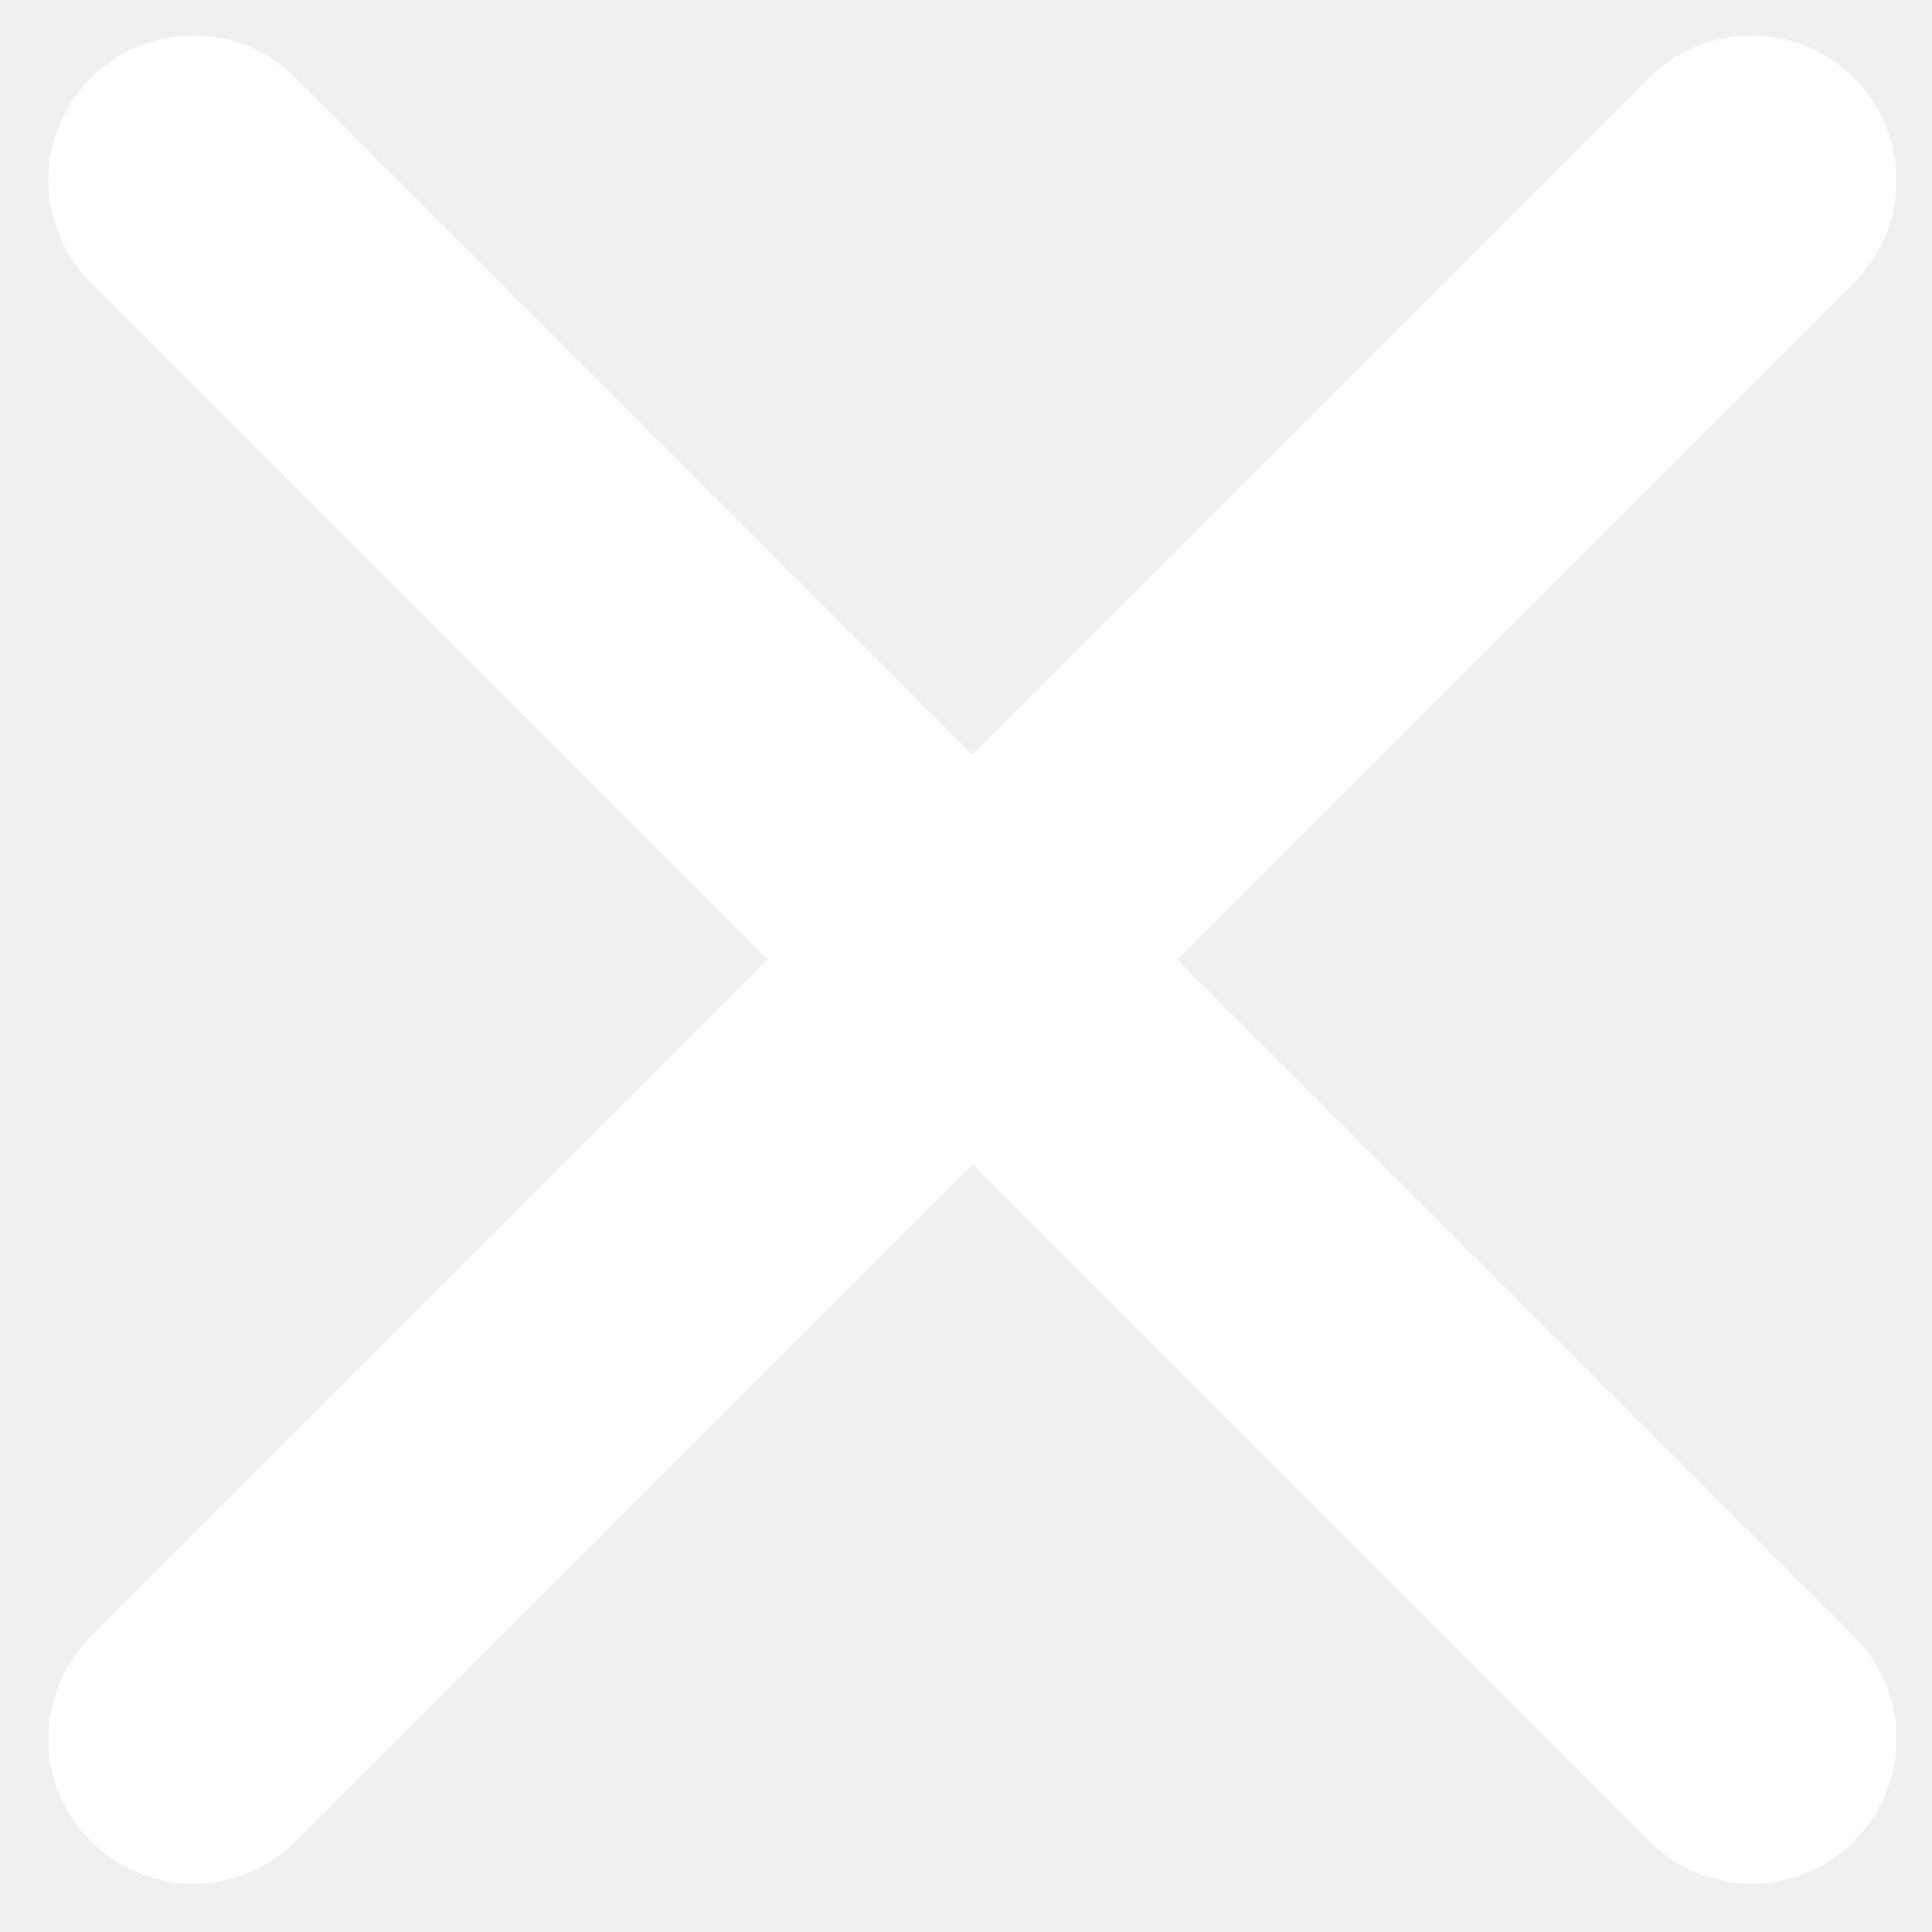
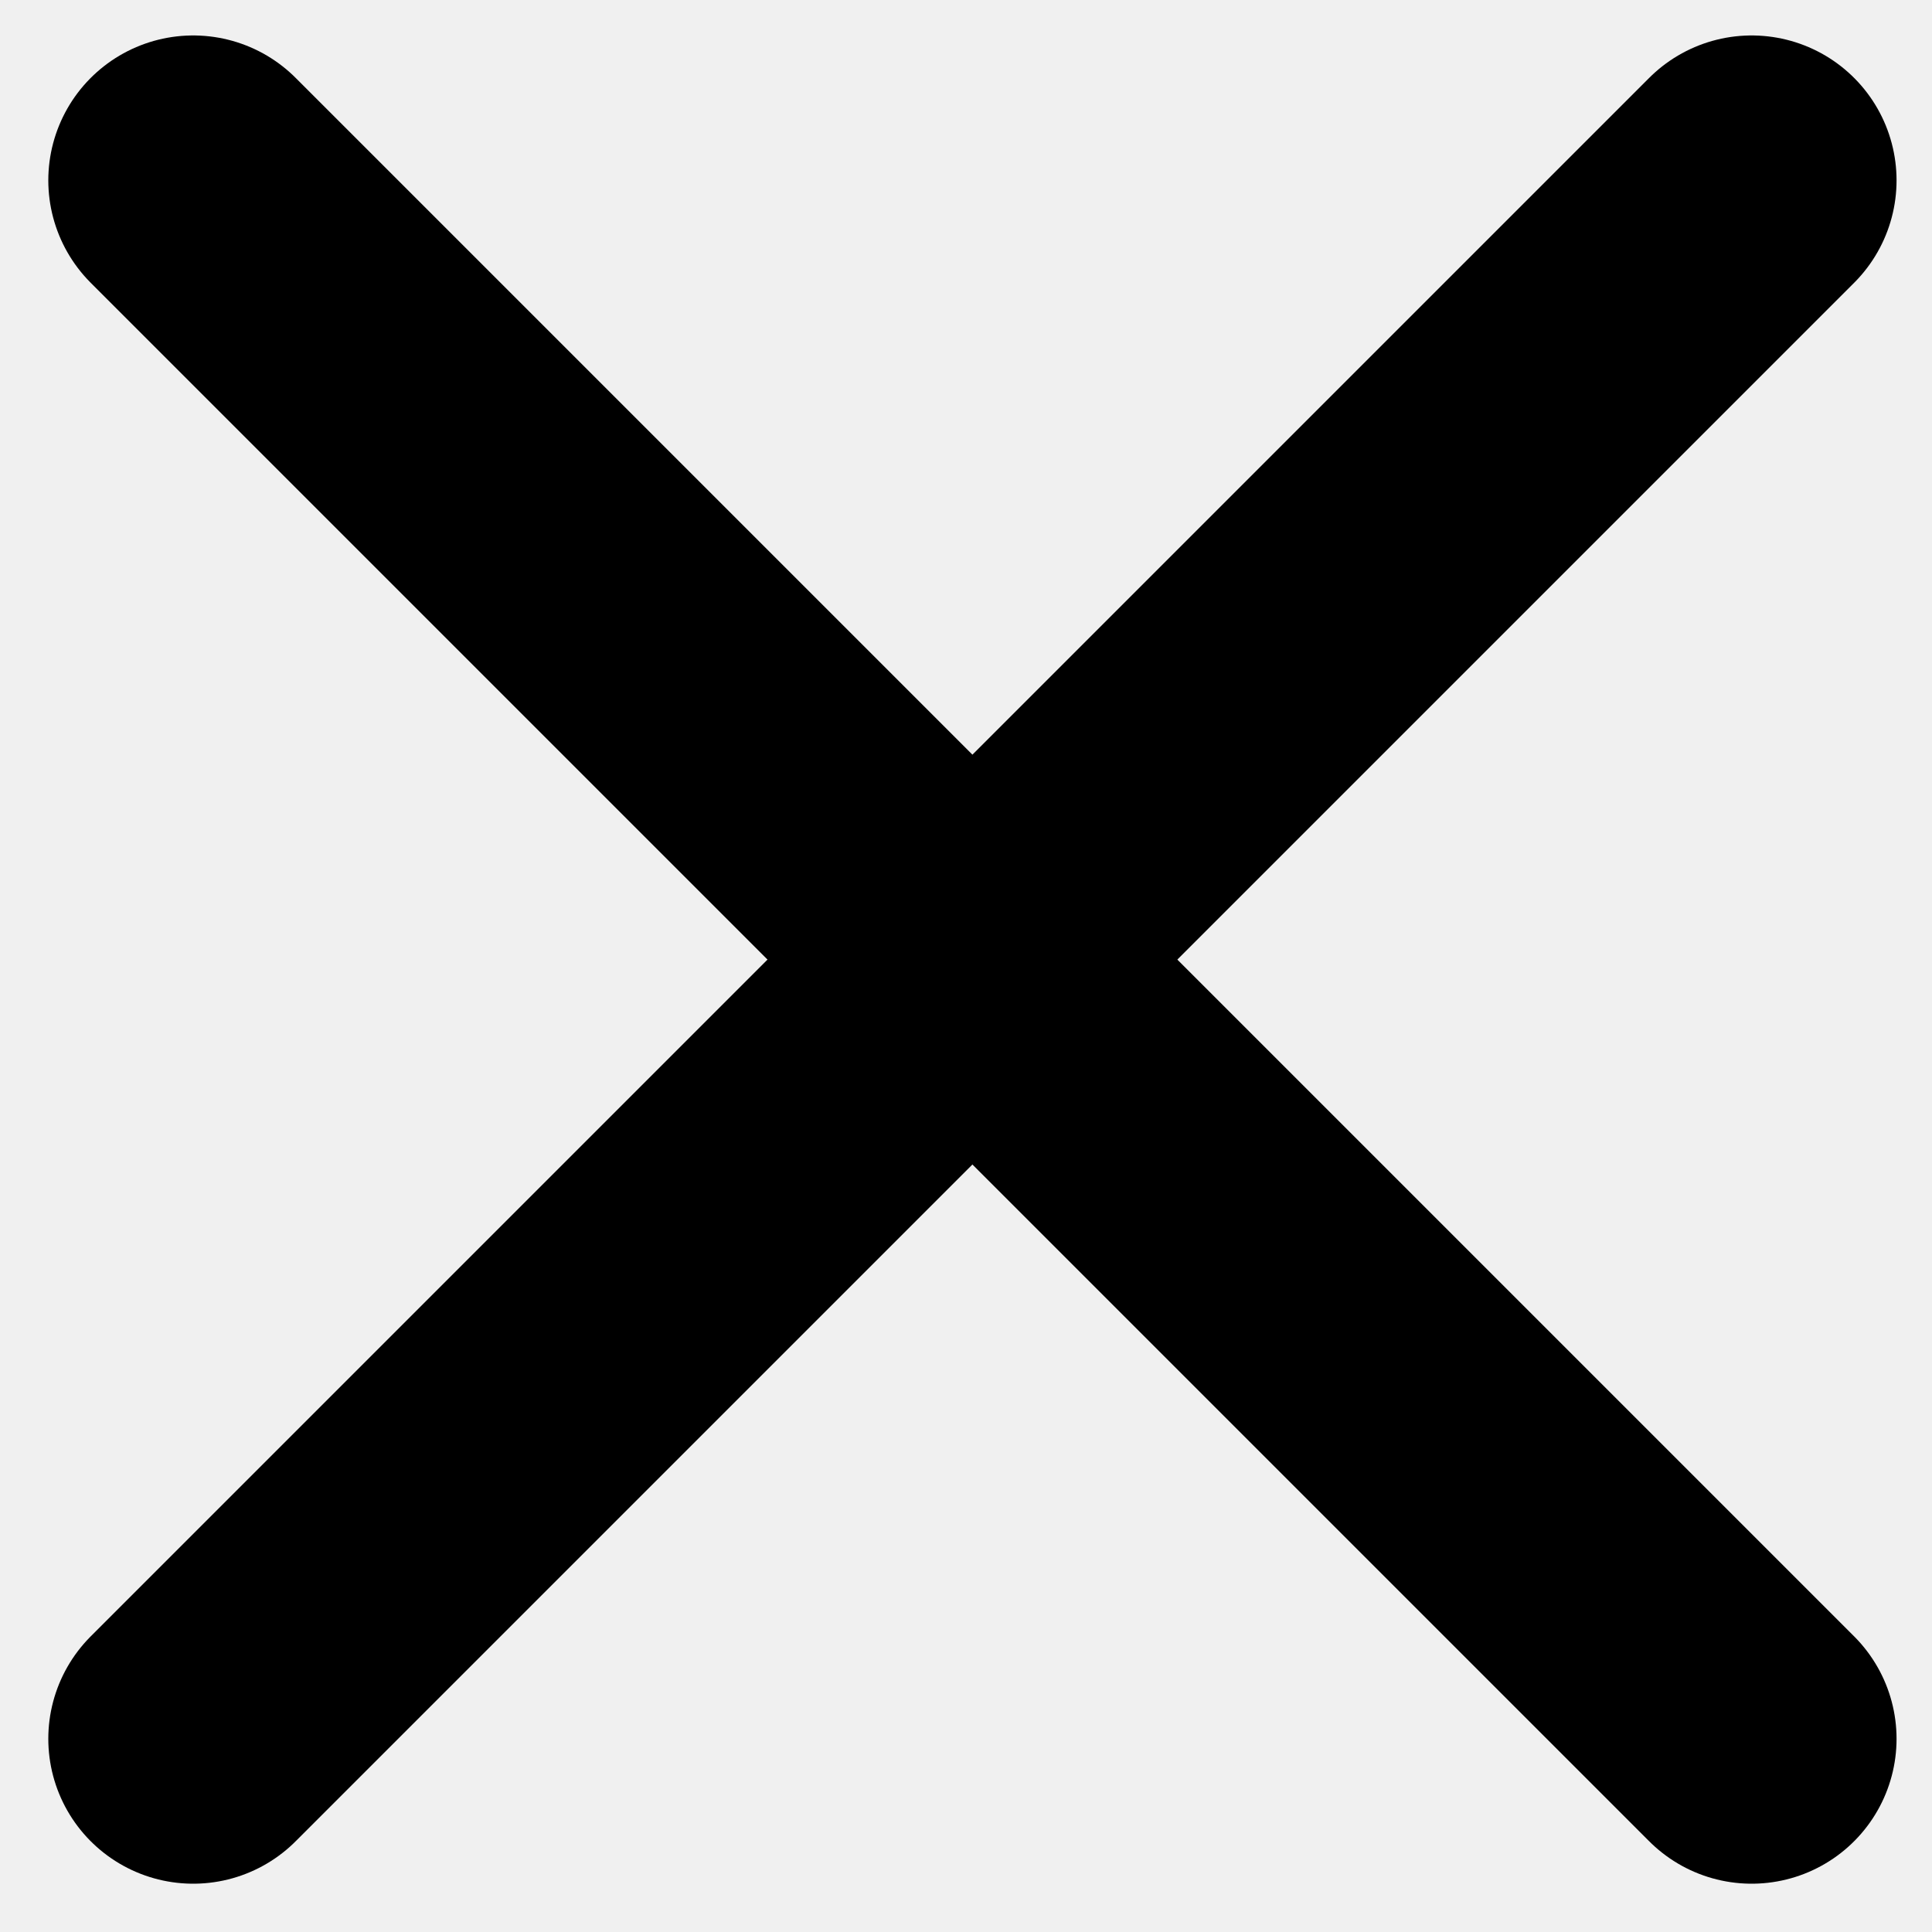
- <svg xmlns="http://www.w3.org/2000/svg" width="100%" height="100%" viewBox="0 0 20 20" version="1.1" xml:space="preserve" style="fill-rule:evenodd;clip-rule:evenodd;stroke-linecap:round;stroke-linejoin:round;stroke-miterlimit:1.5;">
-   <path d="M2,18l16.133,-16.133" style="fill:none;stroke:#fff;stroke-width:3px;" />
-   <path d="M18.133,18l-16.133,-16.133" style="fill:none;stroke:#fff;stroke-width:3px;" />
+ <svg xmlns="http://www.w3.org/2000/svg" clip-rule="evenodd" fill-rule="evenodd" stroke-linecap="round" stroke-linejoin="round" stroke-miterlimit="1.5" version="1.1" viewBox="0 0 20 20" xml:space="preserve">
+   <path d="m2 18 16.133-16.133" fill="none" stroke="#000" stroke-width="3px" />
+   <path d="m18.133 18-16.133-16.133" fill="none" stroke="#000" stroke-width="3px" />
</svg>
